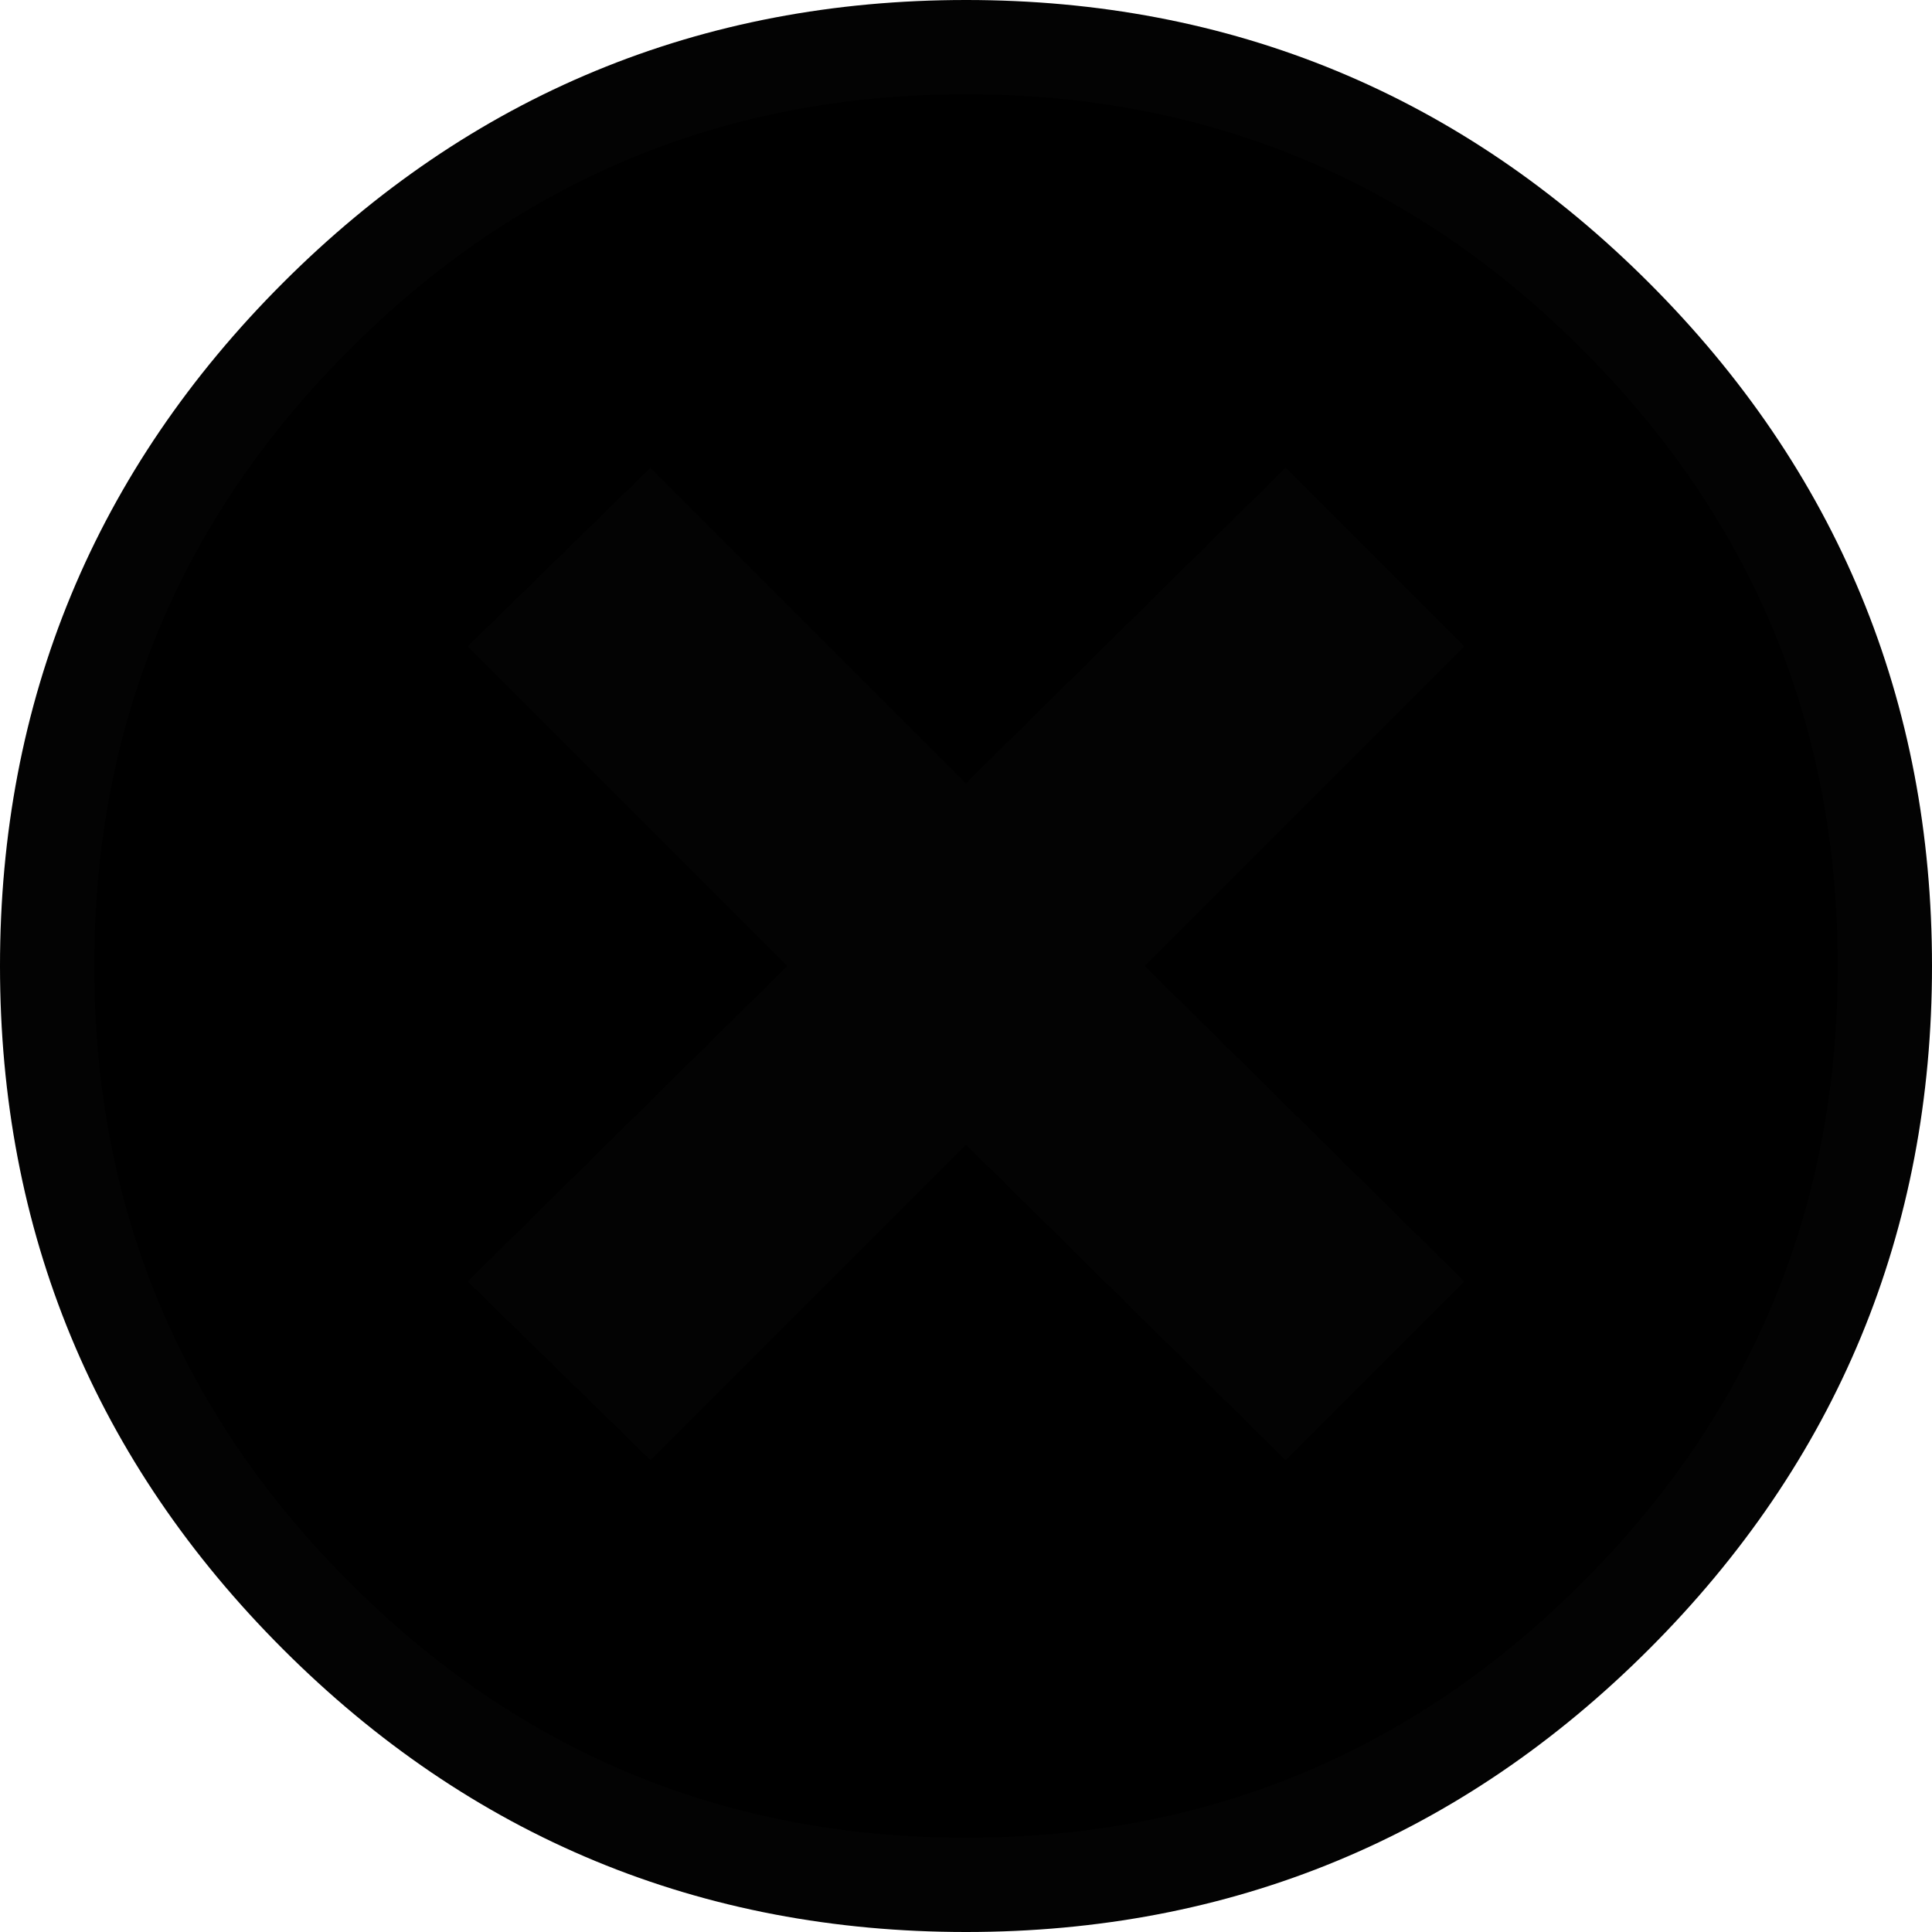
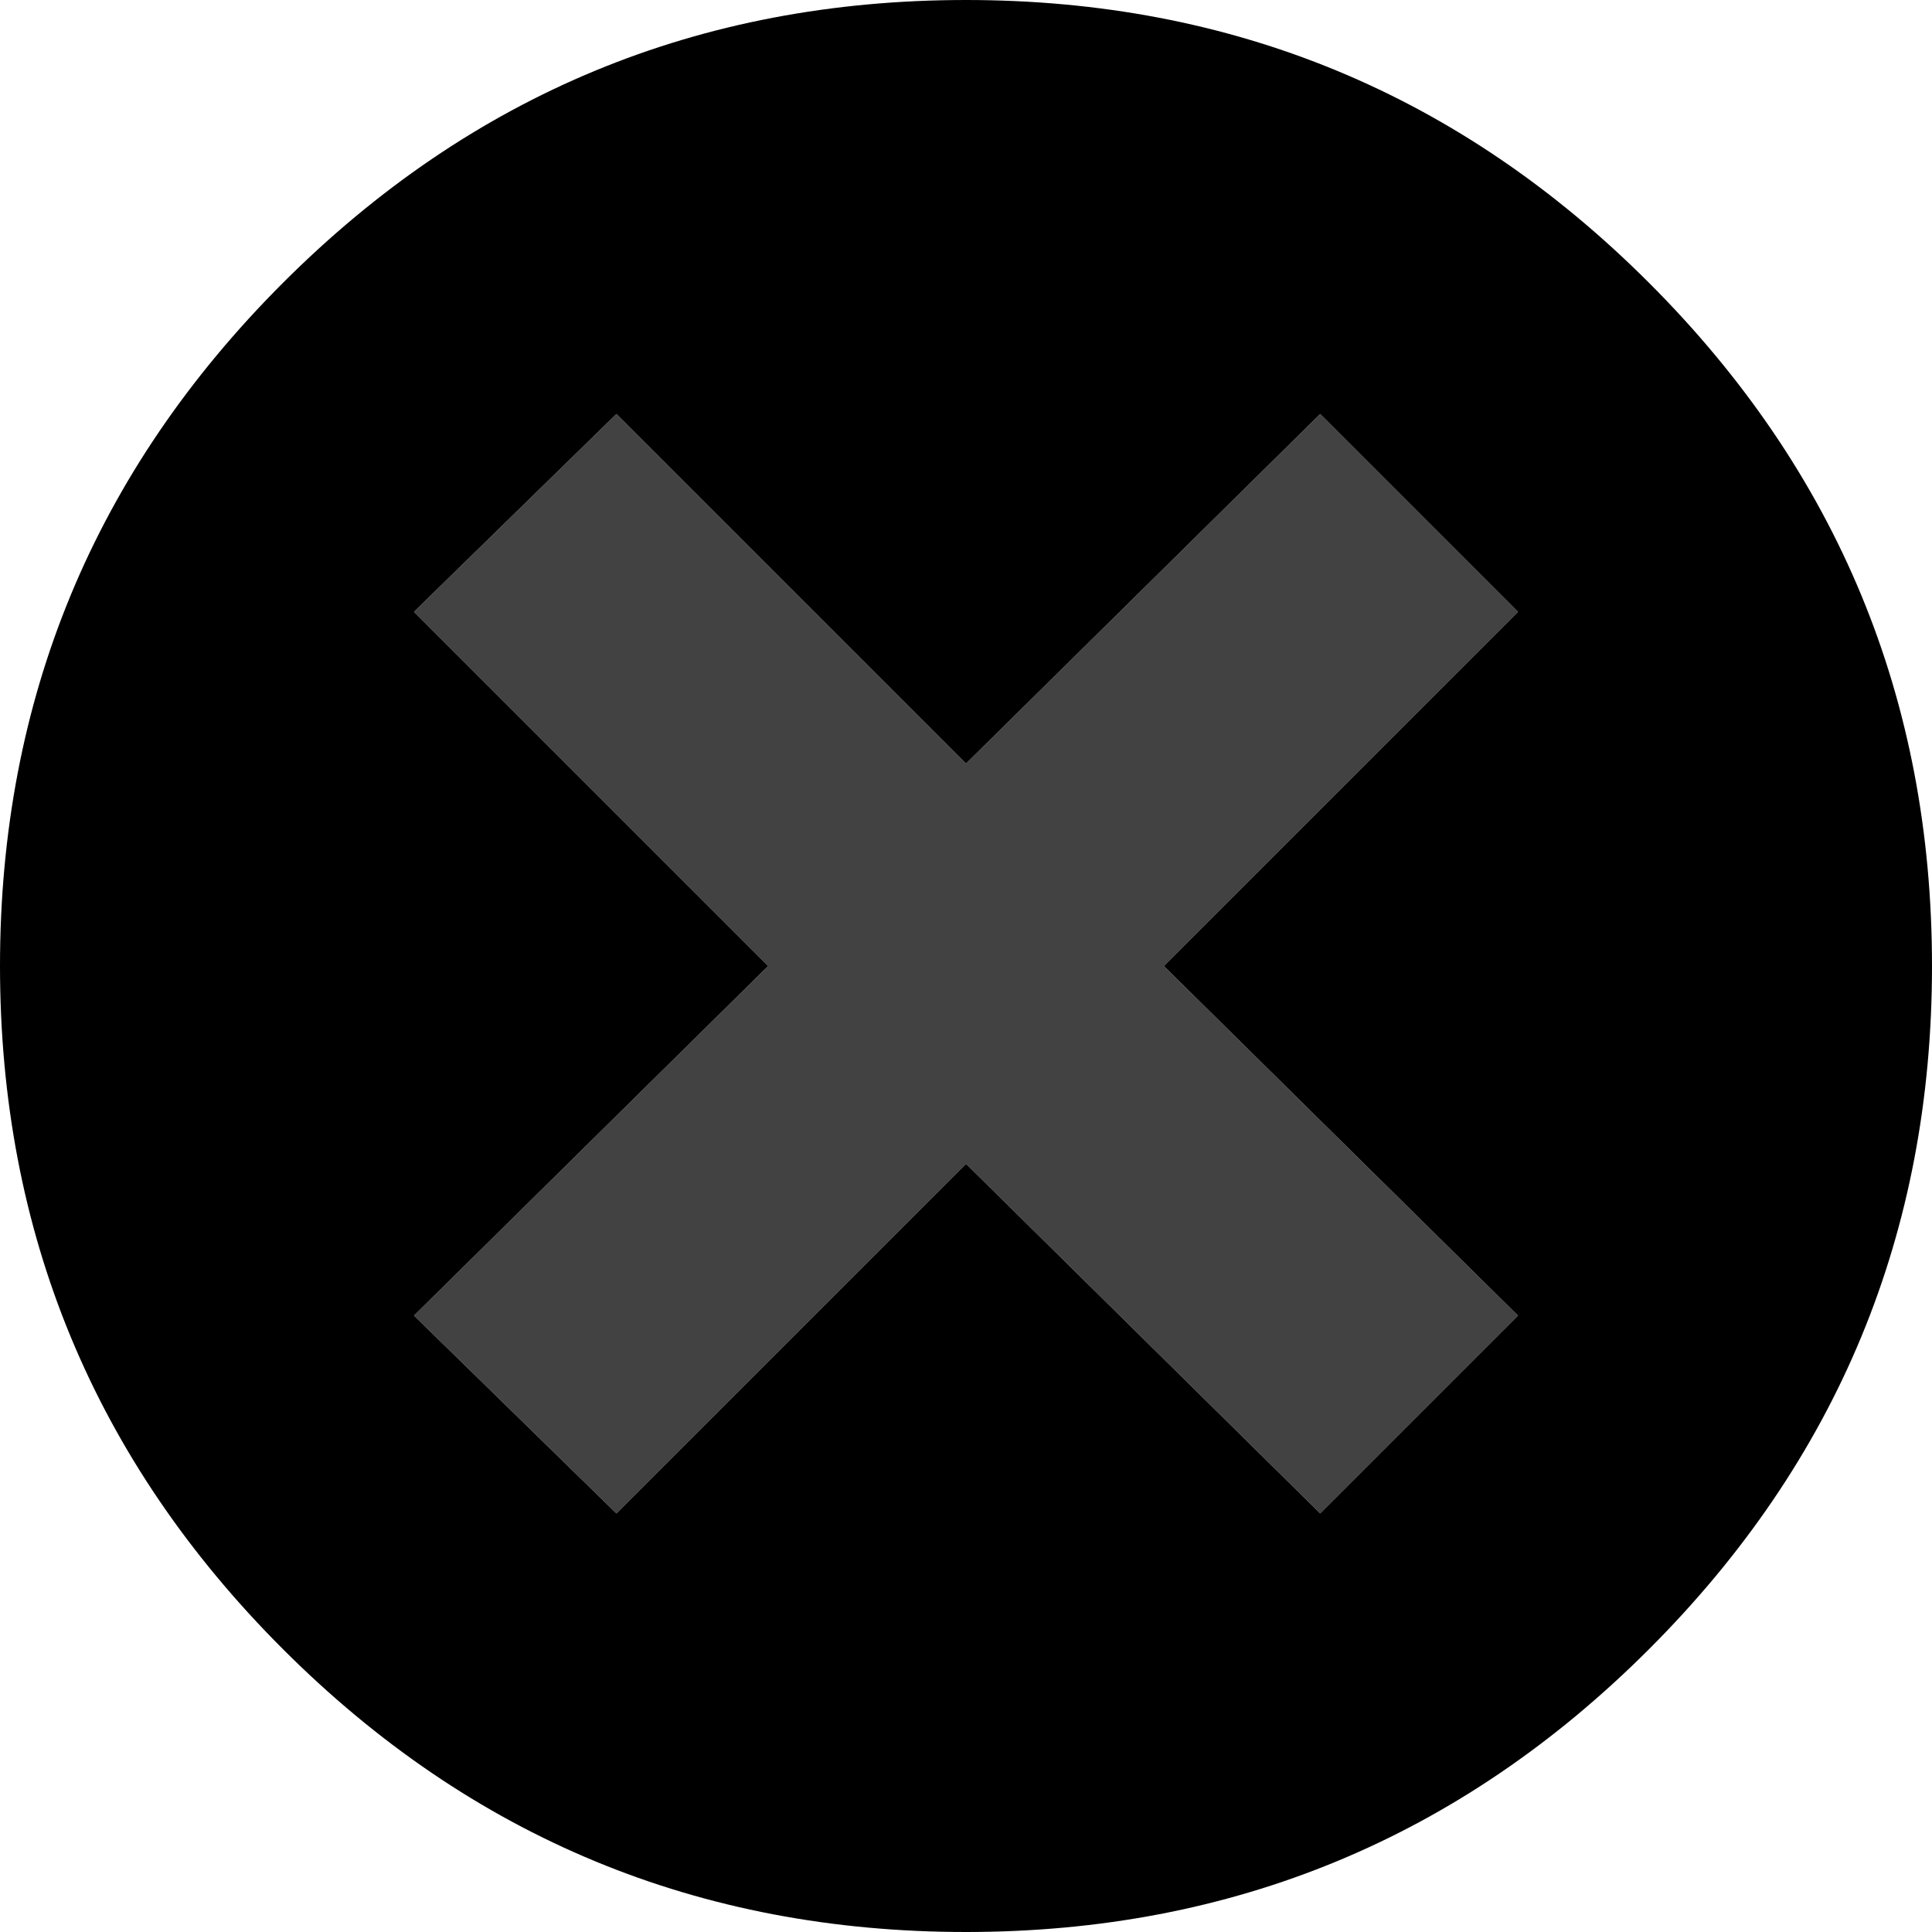
- <svg xmlns="http://www.w3.org/2000/svg" version="1.1" width="953.16" height="953.16" viewBox="0 0 953.16 953.16" id="svg1">
+ <svg xmlns="http://www.w3.org/2000/svg" version="1.1" width="860.16" height="860.16" viewBox="0 0 860.16 860.16" id="svg1">
  <defs id="defs1" />
-   <path d="M 476.58,46.5 C 357.796,46.5 256.419,88.483 172.451,172.451 88.483,256.419 46.5,357.796 46.5,476.58 c 0,118.784 41.983,220.159 125.951,304.127 83.968,83.968 185.345,125.953 304.129,125.953 118.784,0 220.159,-41.985 304.127,-125.953 83.968,-83.968 125.953,-185.343 125.953,-304.127 0,-118.784 -41.985,-220.161 -125.953,-304.129 C 696.739,88.483 595.364,46.5 476.58,46.5 Z M 320.932,230.82 476.58,386.469 634.275,230.82 722.34,318.885 564.645,476.58 722.34,632.229 634.275,720.293 476.58,564.645 320.932,720.293 230.82,632.229 388.516,476.58 230.82,318.885 Z" style="fill:#000000;fill-opacity:1;stroke:#030303;stroke-width:93;stroke-linecap:round;stroke-linejoin:round;stroke-dasharray:none;stroke-opacity:1;paint-order:stroke fill markers" id="path2" />
-   <path d="M 320.932,230.82 230.82,318.885 388.516,476.58 230.82,632.229 320.932,720.293 476.58,564.645 634.275,720.293 722.34,632.229 564.645,476.58 722.34,318.885 634.275,230.82 476.58,386.469 Z" style="fill:#030303;stroke-width:100;stroke-linecap:round;stroke-miterlimit:10;paint-order:stroke fill markers" id="path3" />
+   <path d="M 430.08,0 C 311.296,0 209.919,41.983 125.951,125.951 41.983,209.919 0,311.296 0,430.08 c 0,118.784 41.983,220.159 125.951,304.127 83.968,83.968 185.345,125.953 304.129,125.953 118.784,0 220.159,-41.985 304.127,-125.953 83.968,-83.968 125.953,-185.343 125.953,-304.127 0,-118.784 -41.985,-220.161 -125.953,-304.129 C 650.239,41.983 548.864,0 430.08,0 Z M 274.432,184.32 430.08,339.969 587.775,184.32 675.84,272.385 518.145,430.08 675.84,585.729 587.775,673.793 430.08,518.145 274.432,673.793 184.32,585.729 342.016,430.08 184.32,272.385 Z" style="fill:#000000;fill-opacity:1;stroke:none;stroke-width:93;stroke-linecap:round;stroke-linejoin:round;stroke-dasharray:none;stroke-opacity:1;paint-order:stroke fill markers" id="path2" />
+   <path d="M 274.432,184.32 184.32,272.385 342.016,430.08 184.32,585.729 274.432,673.793 430.08,518.145 587.775,673.793 675.84,585.729 518.145,430.08 675.84,272.385 587.775,184.32 430.08,339.969 Z" style="fill:#030303;stroke:none;stroke-width:100;stroke-linecap:round;stroke-miterlimit:10;paint-order:stroke fill markers;fill-opacity:0.75" id="path3" />
</svg>
